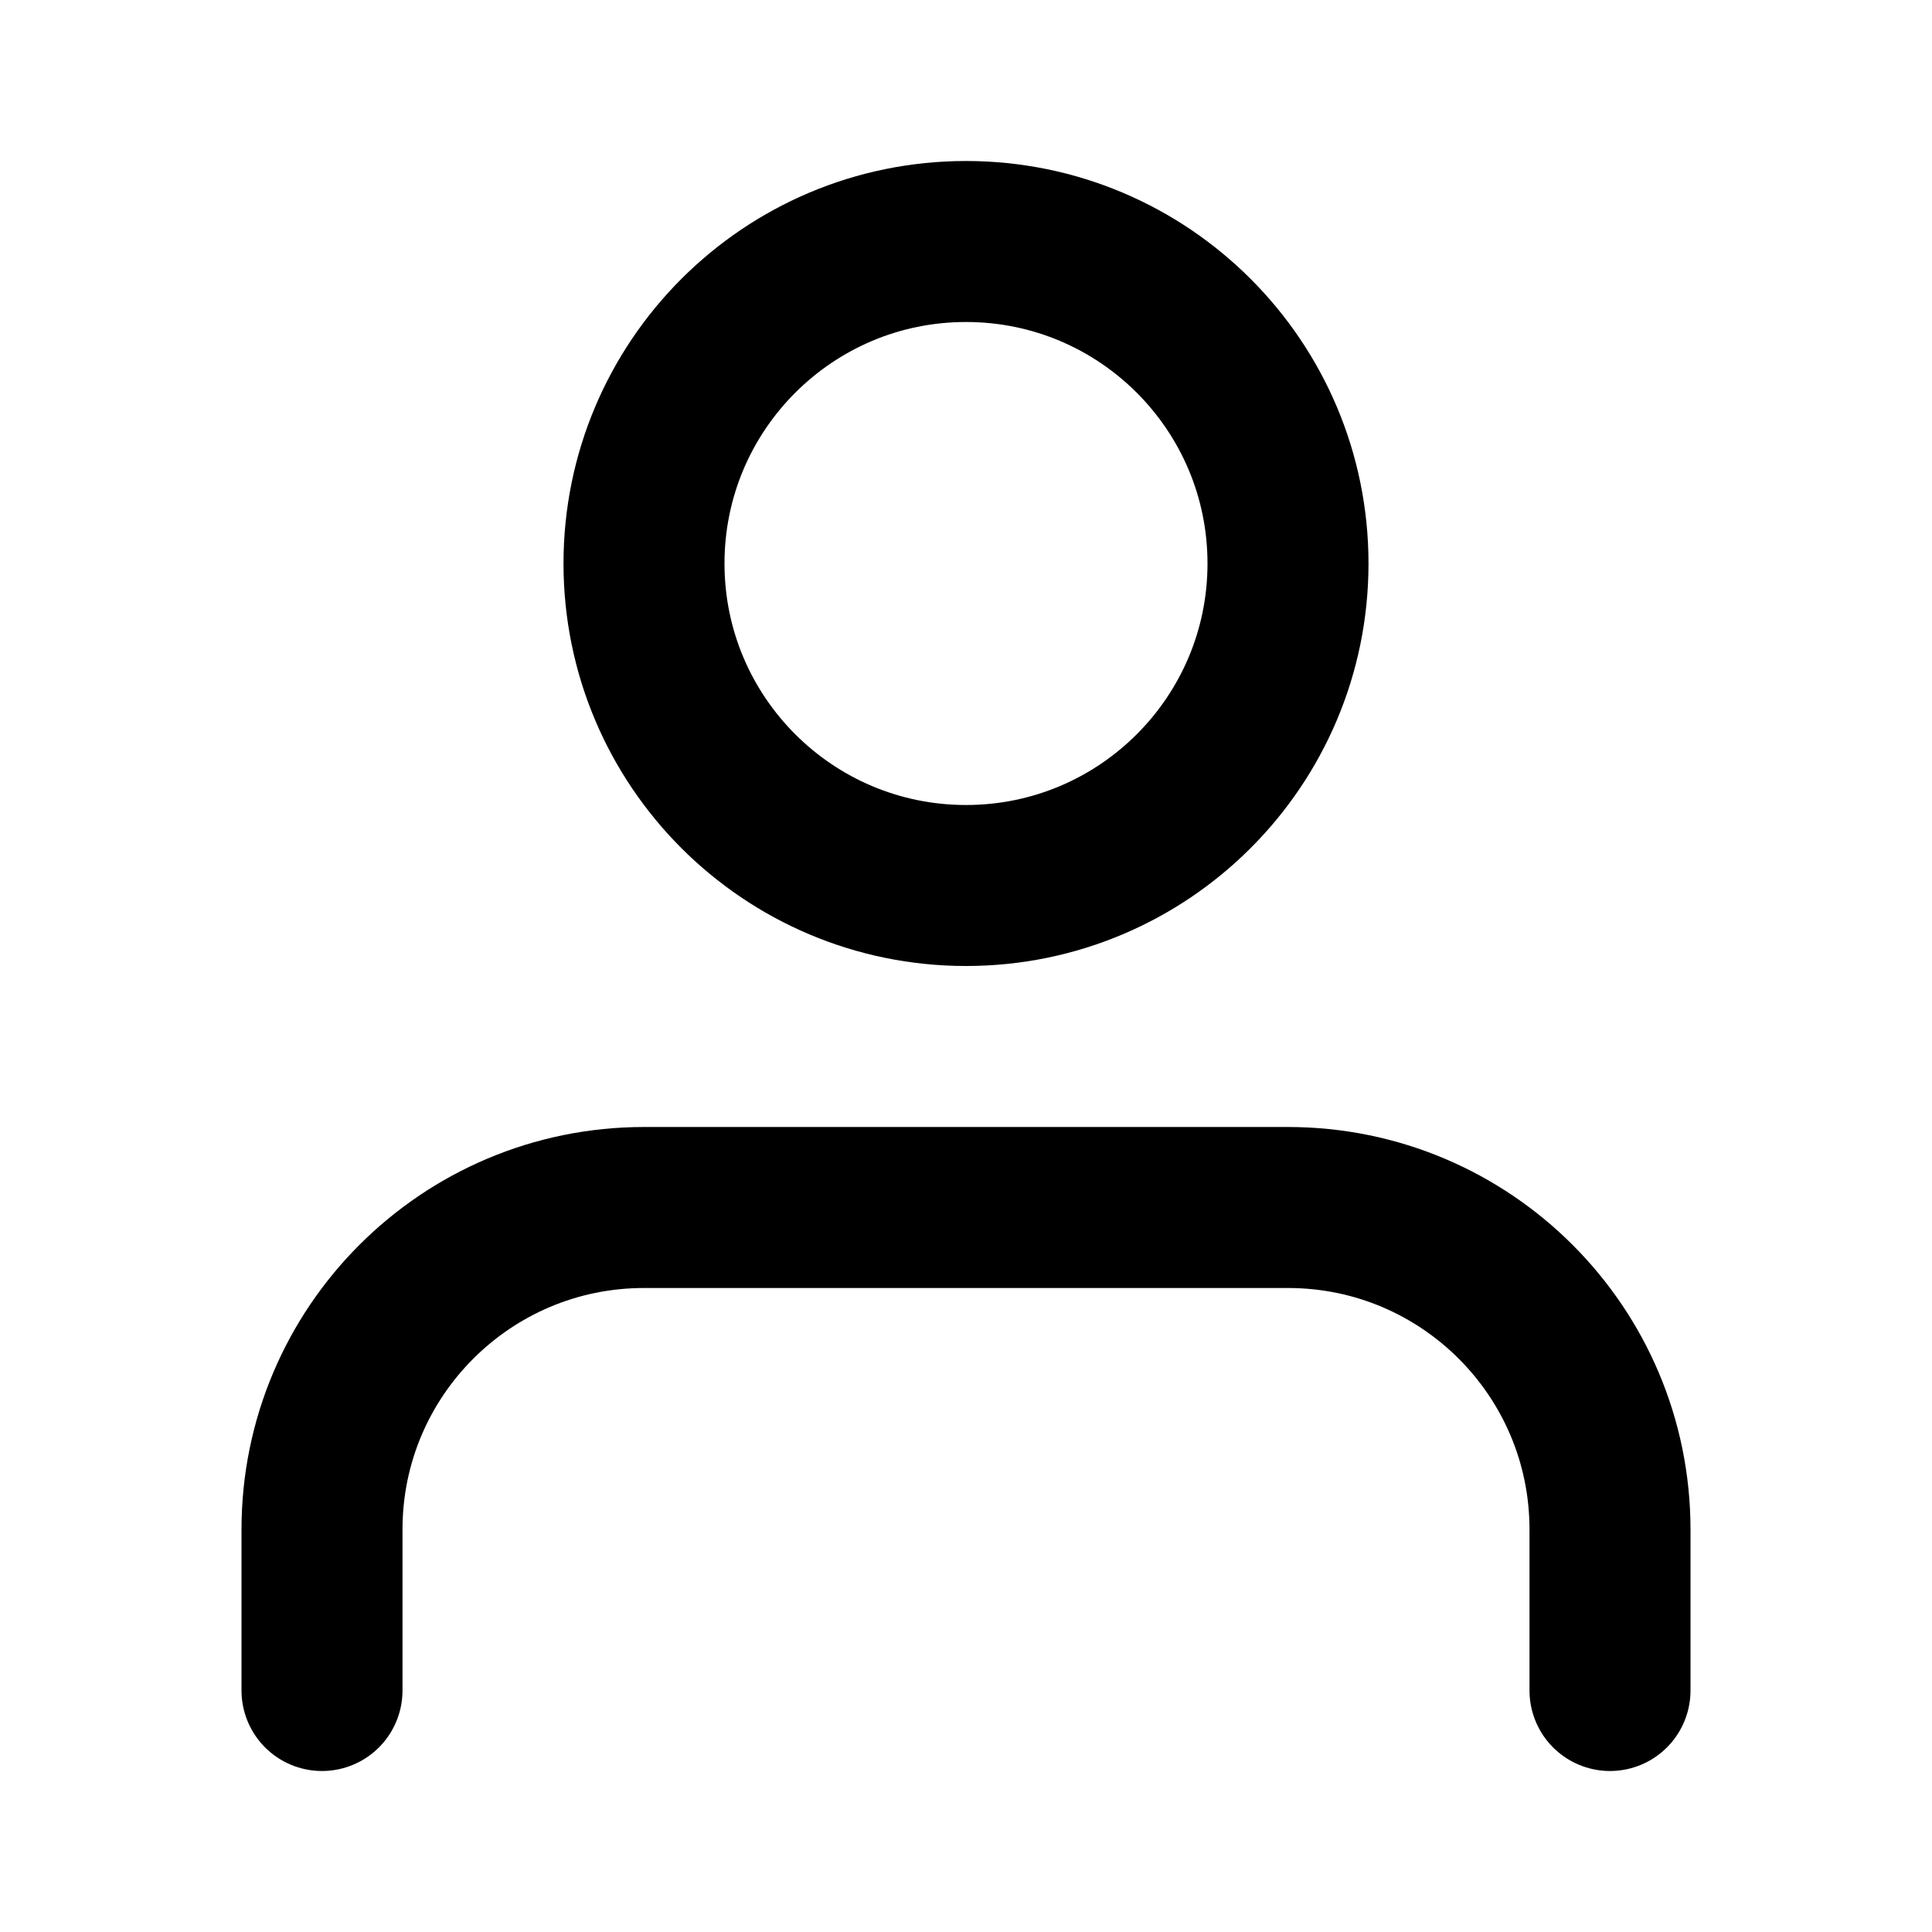
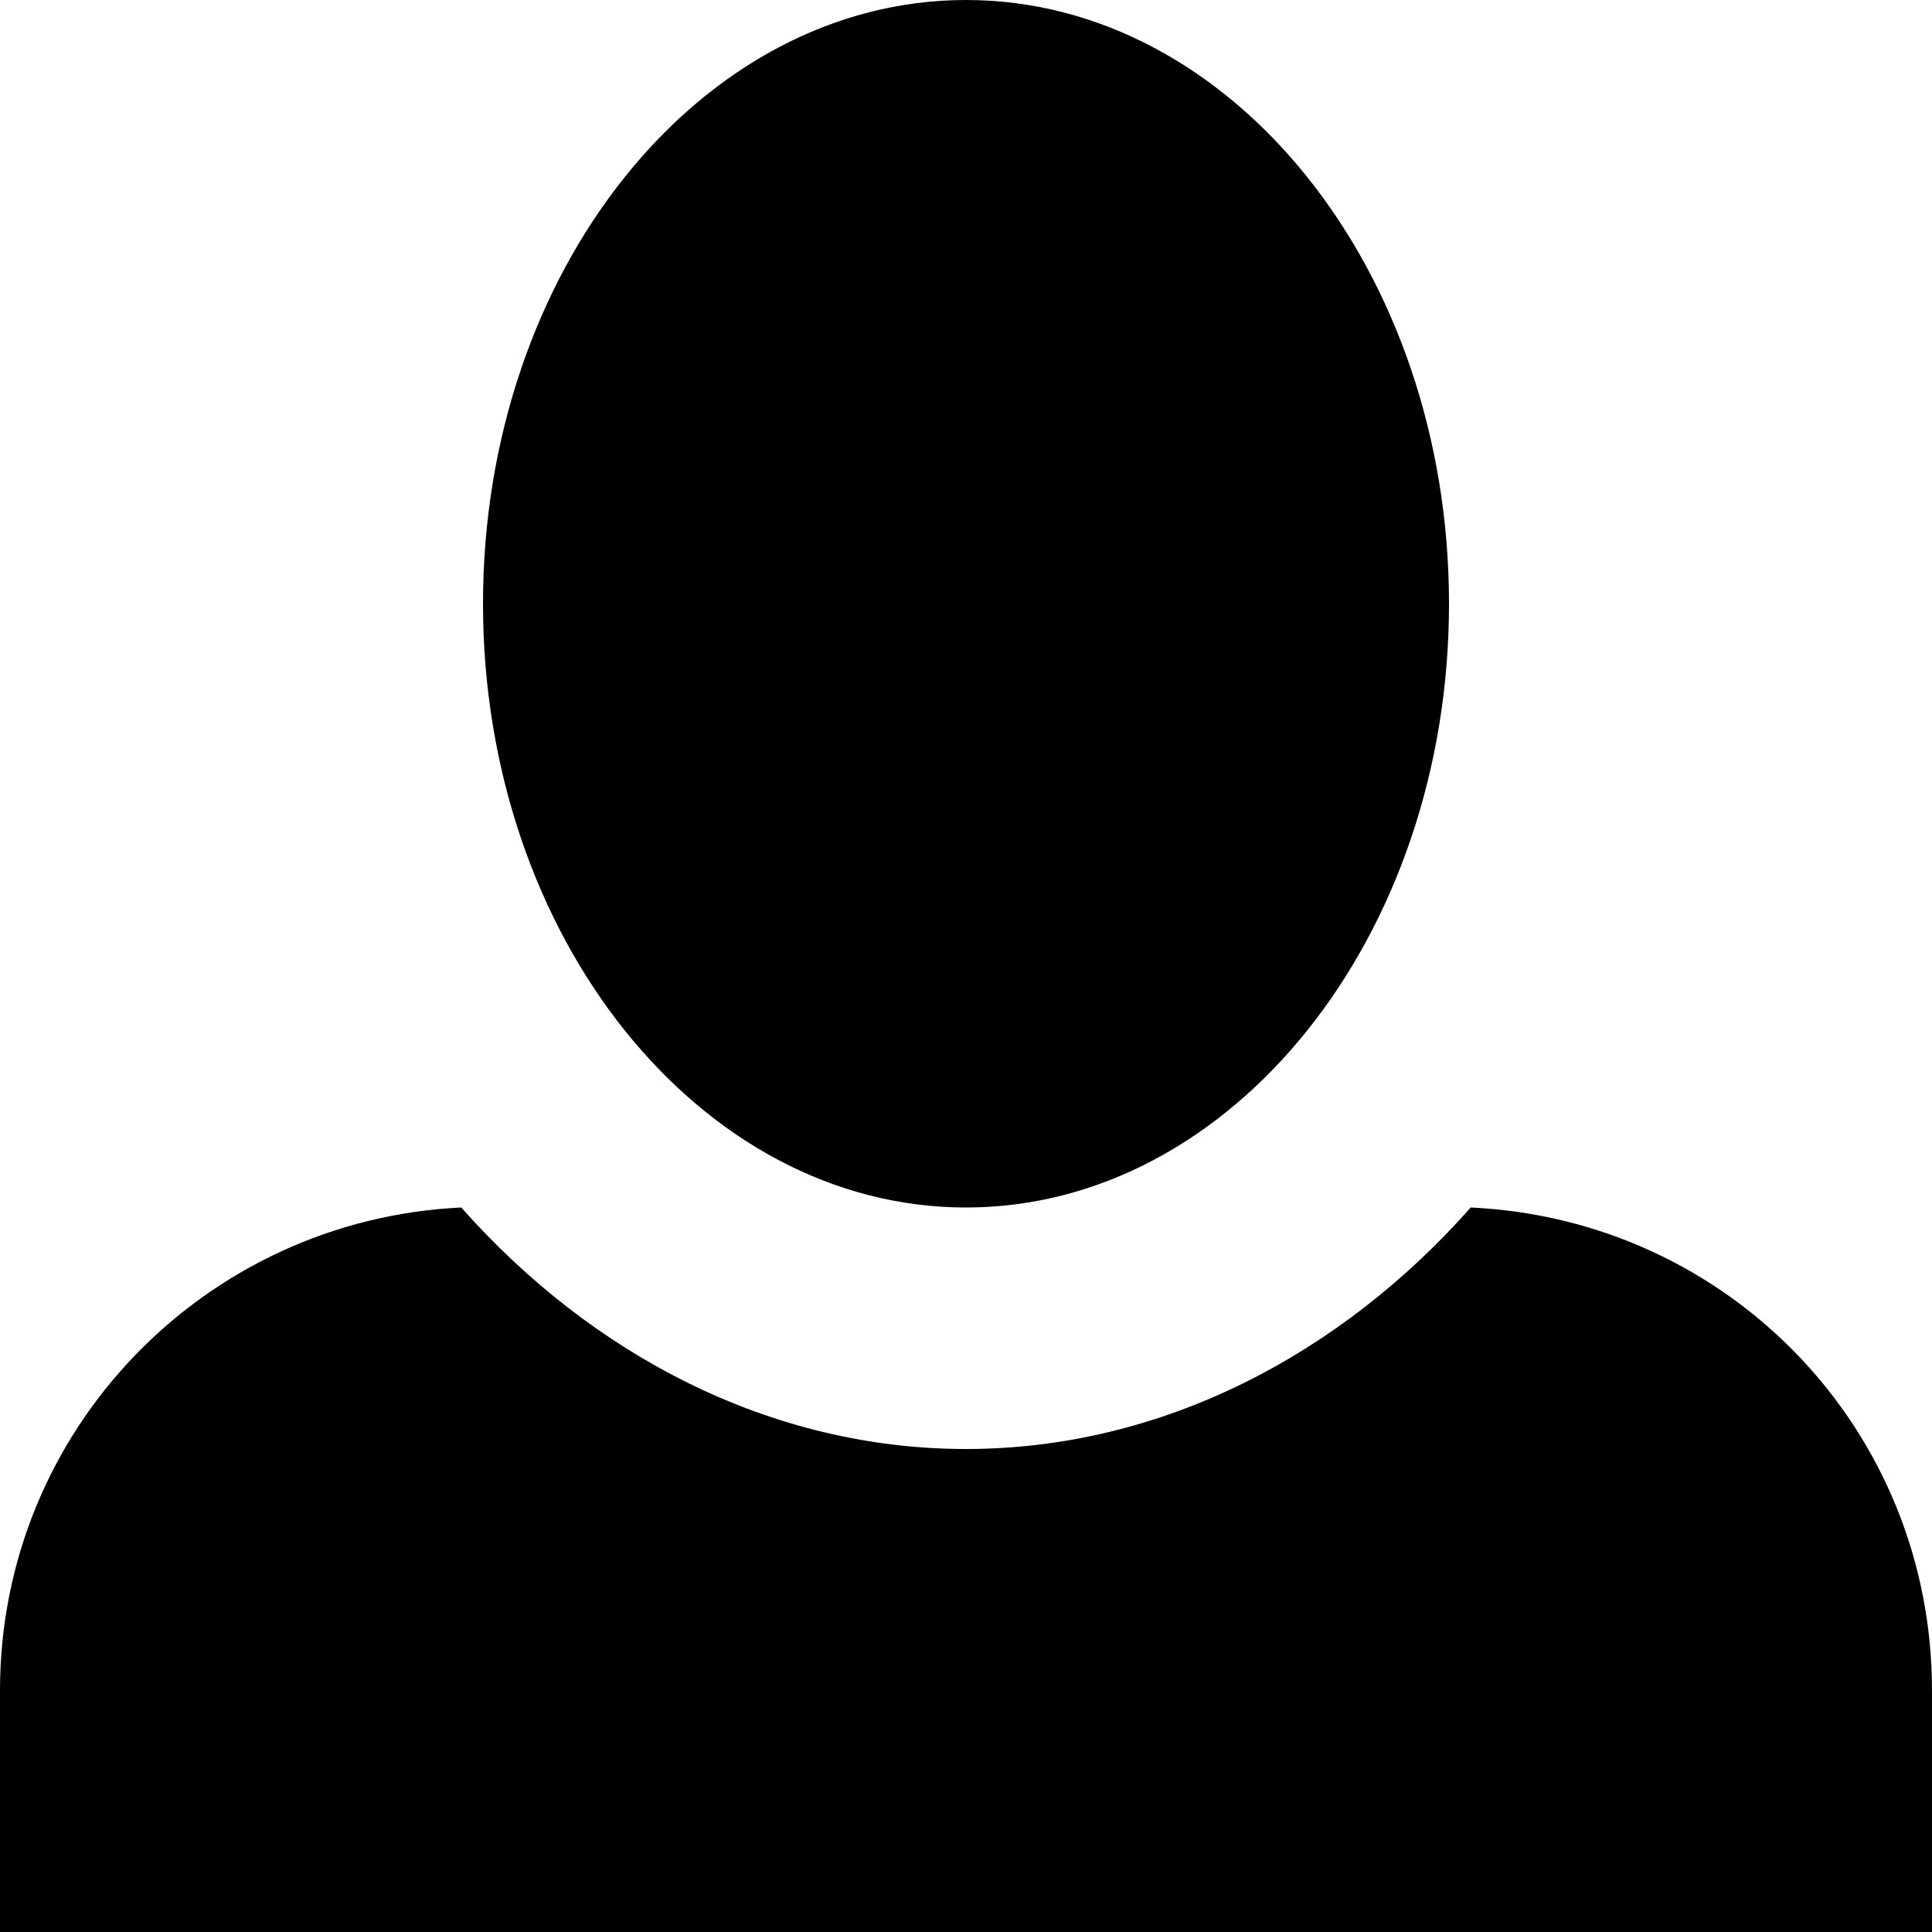
- <svg xmlns="http://www.w3.org/2000/svg" width="24" height="24" viewBox="0 0 24 24" fill="none" stroke="currentColor" stroke-width="2" stroke-linecap="round" stroke-linejoin="round" class="feather feather-user">
-   <path d="M20 21v-2a4 4 0 0 0-4-4H8a4 4 0 0 0-4 4v2" />
-   <circle cx="12" cy="7" r="4" />
+ <svg xmlns="http://www.w3.org/2000/svg" width="8" height="8" viewBox="0 0 8 8">
+   <path d="M4 0c-1.1 0-2 1.12-2 2.5s.9 2.5 2 2.5 2-1.12 2-2.5-.9-2.5-2-2.5zm-2.09 5c-1.06.05-1.91.92-1.91 2v1h8v-1c0-1.08-.84-1.95-1.91-2-.54.61-1.28 1-2.09 1-.81 0-1.55-.39-2.09-1z" />
</svg>
